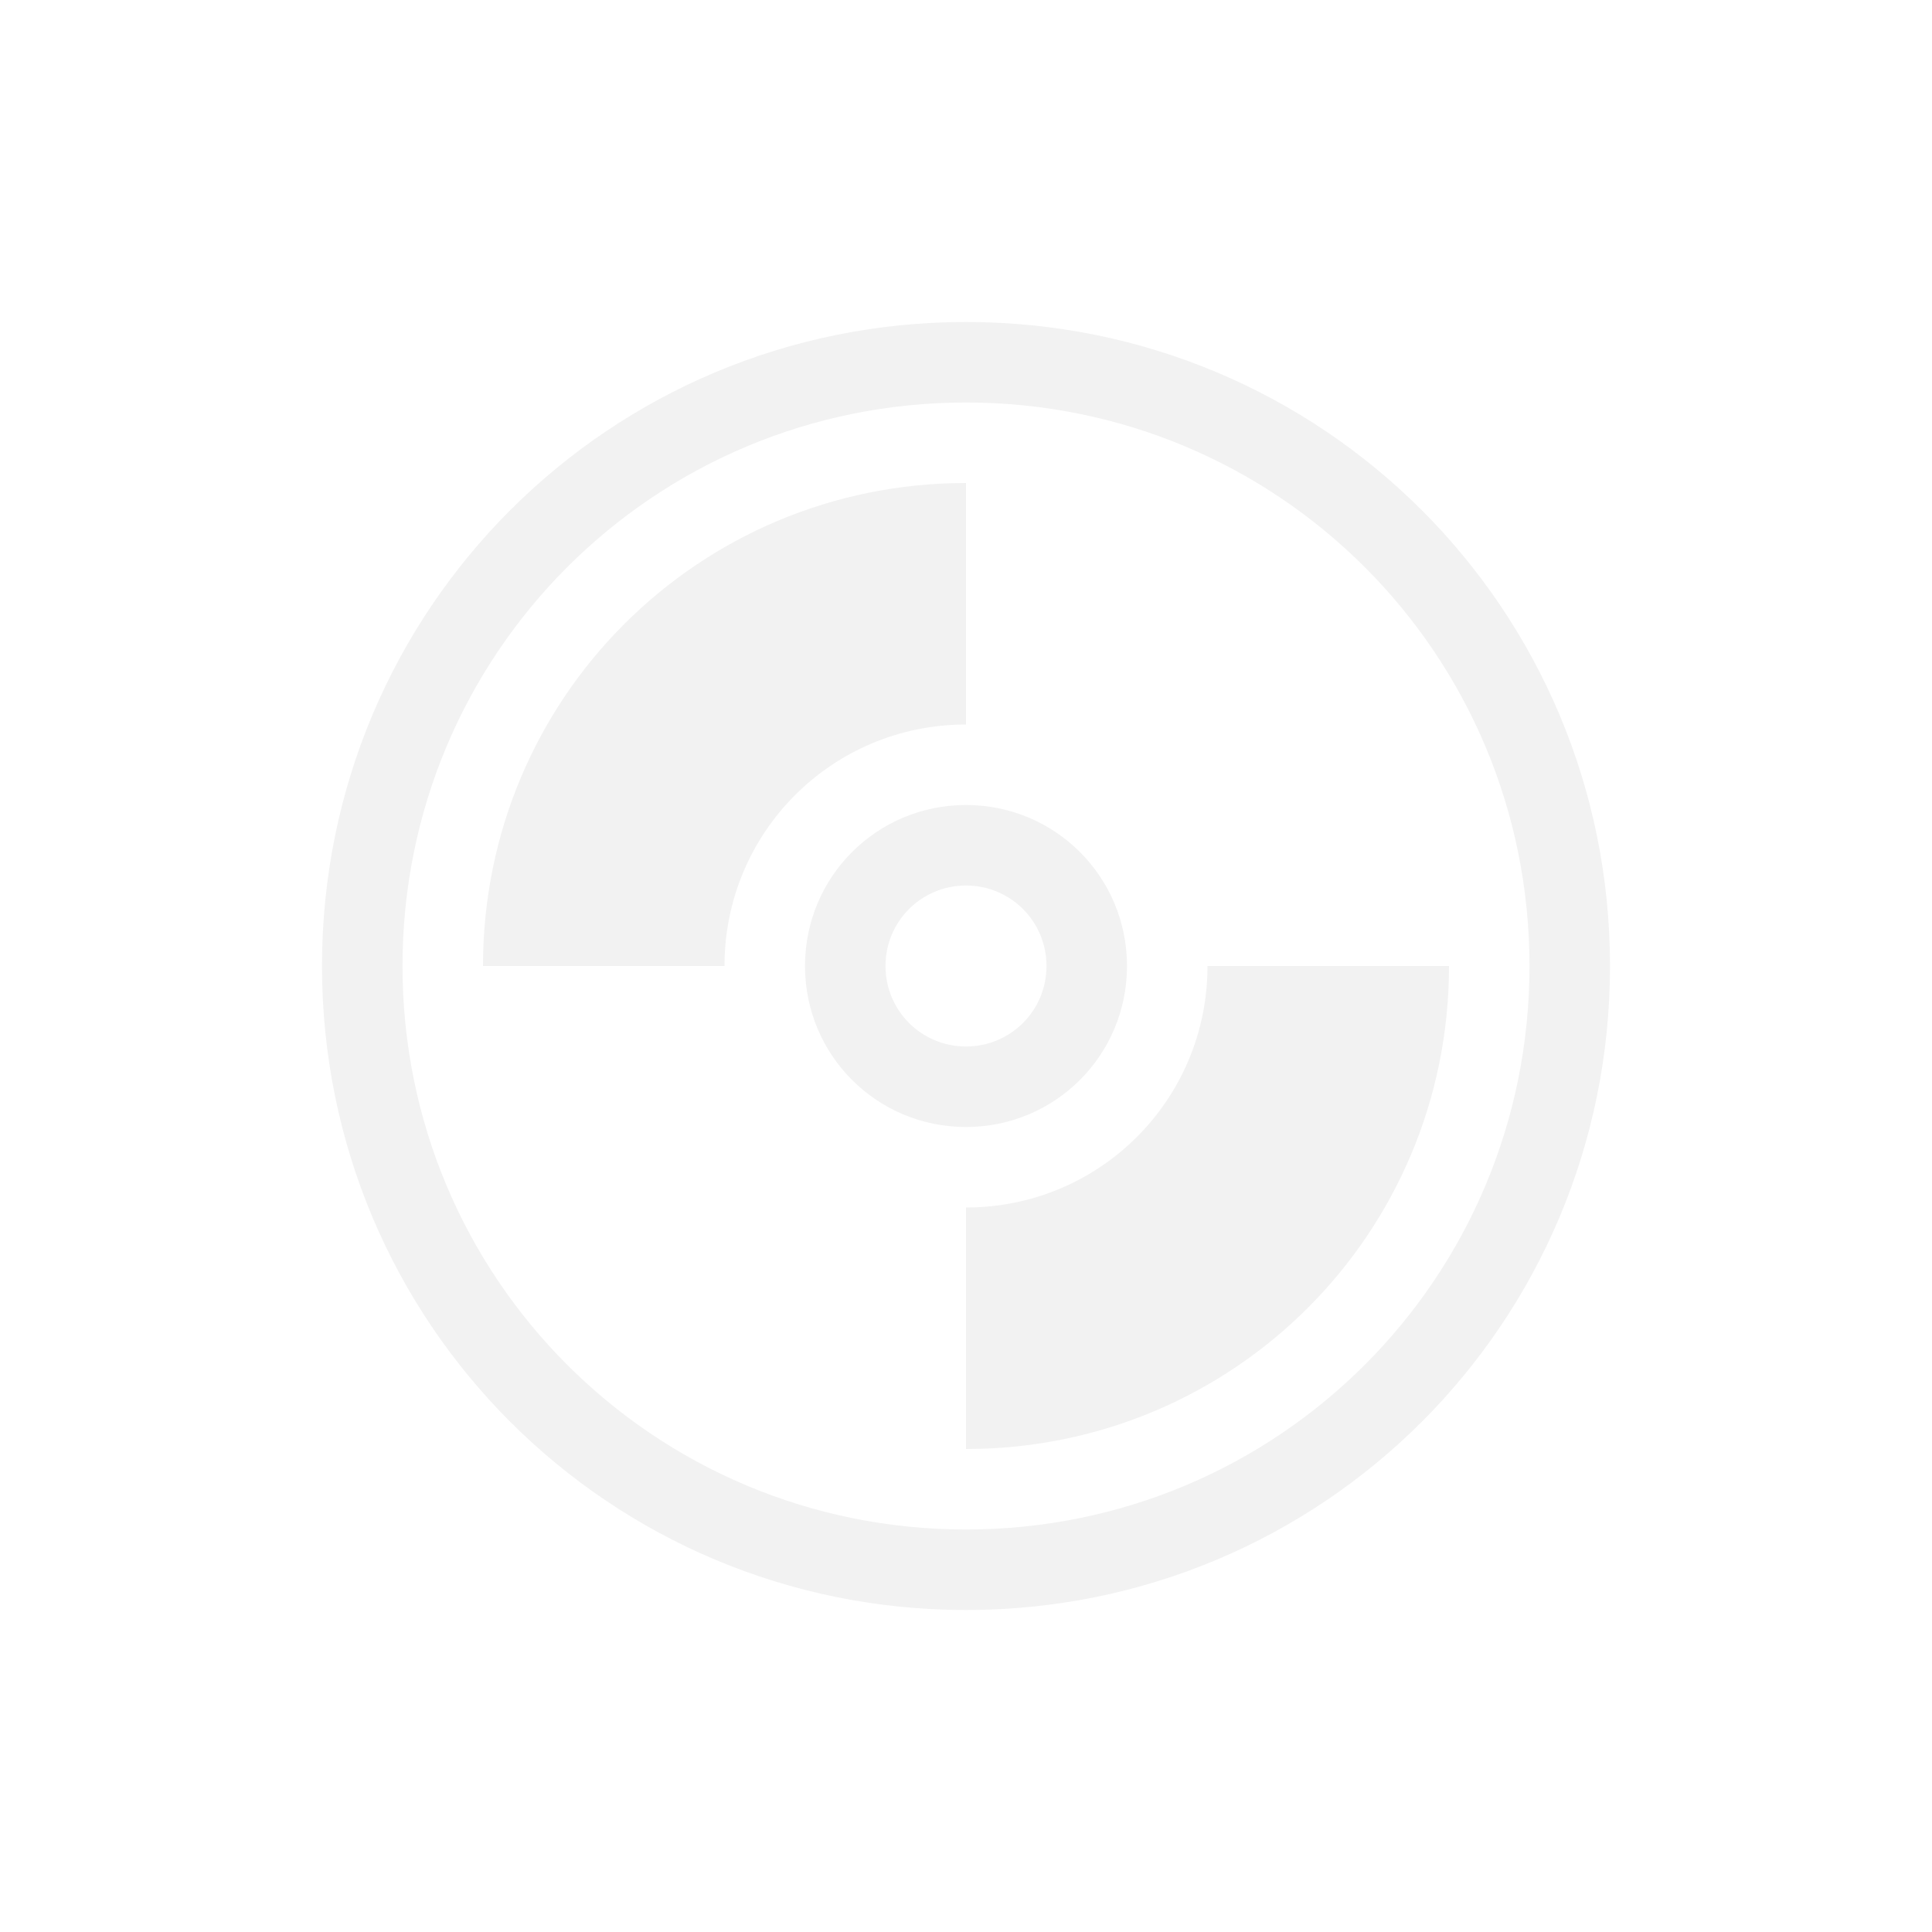
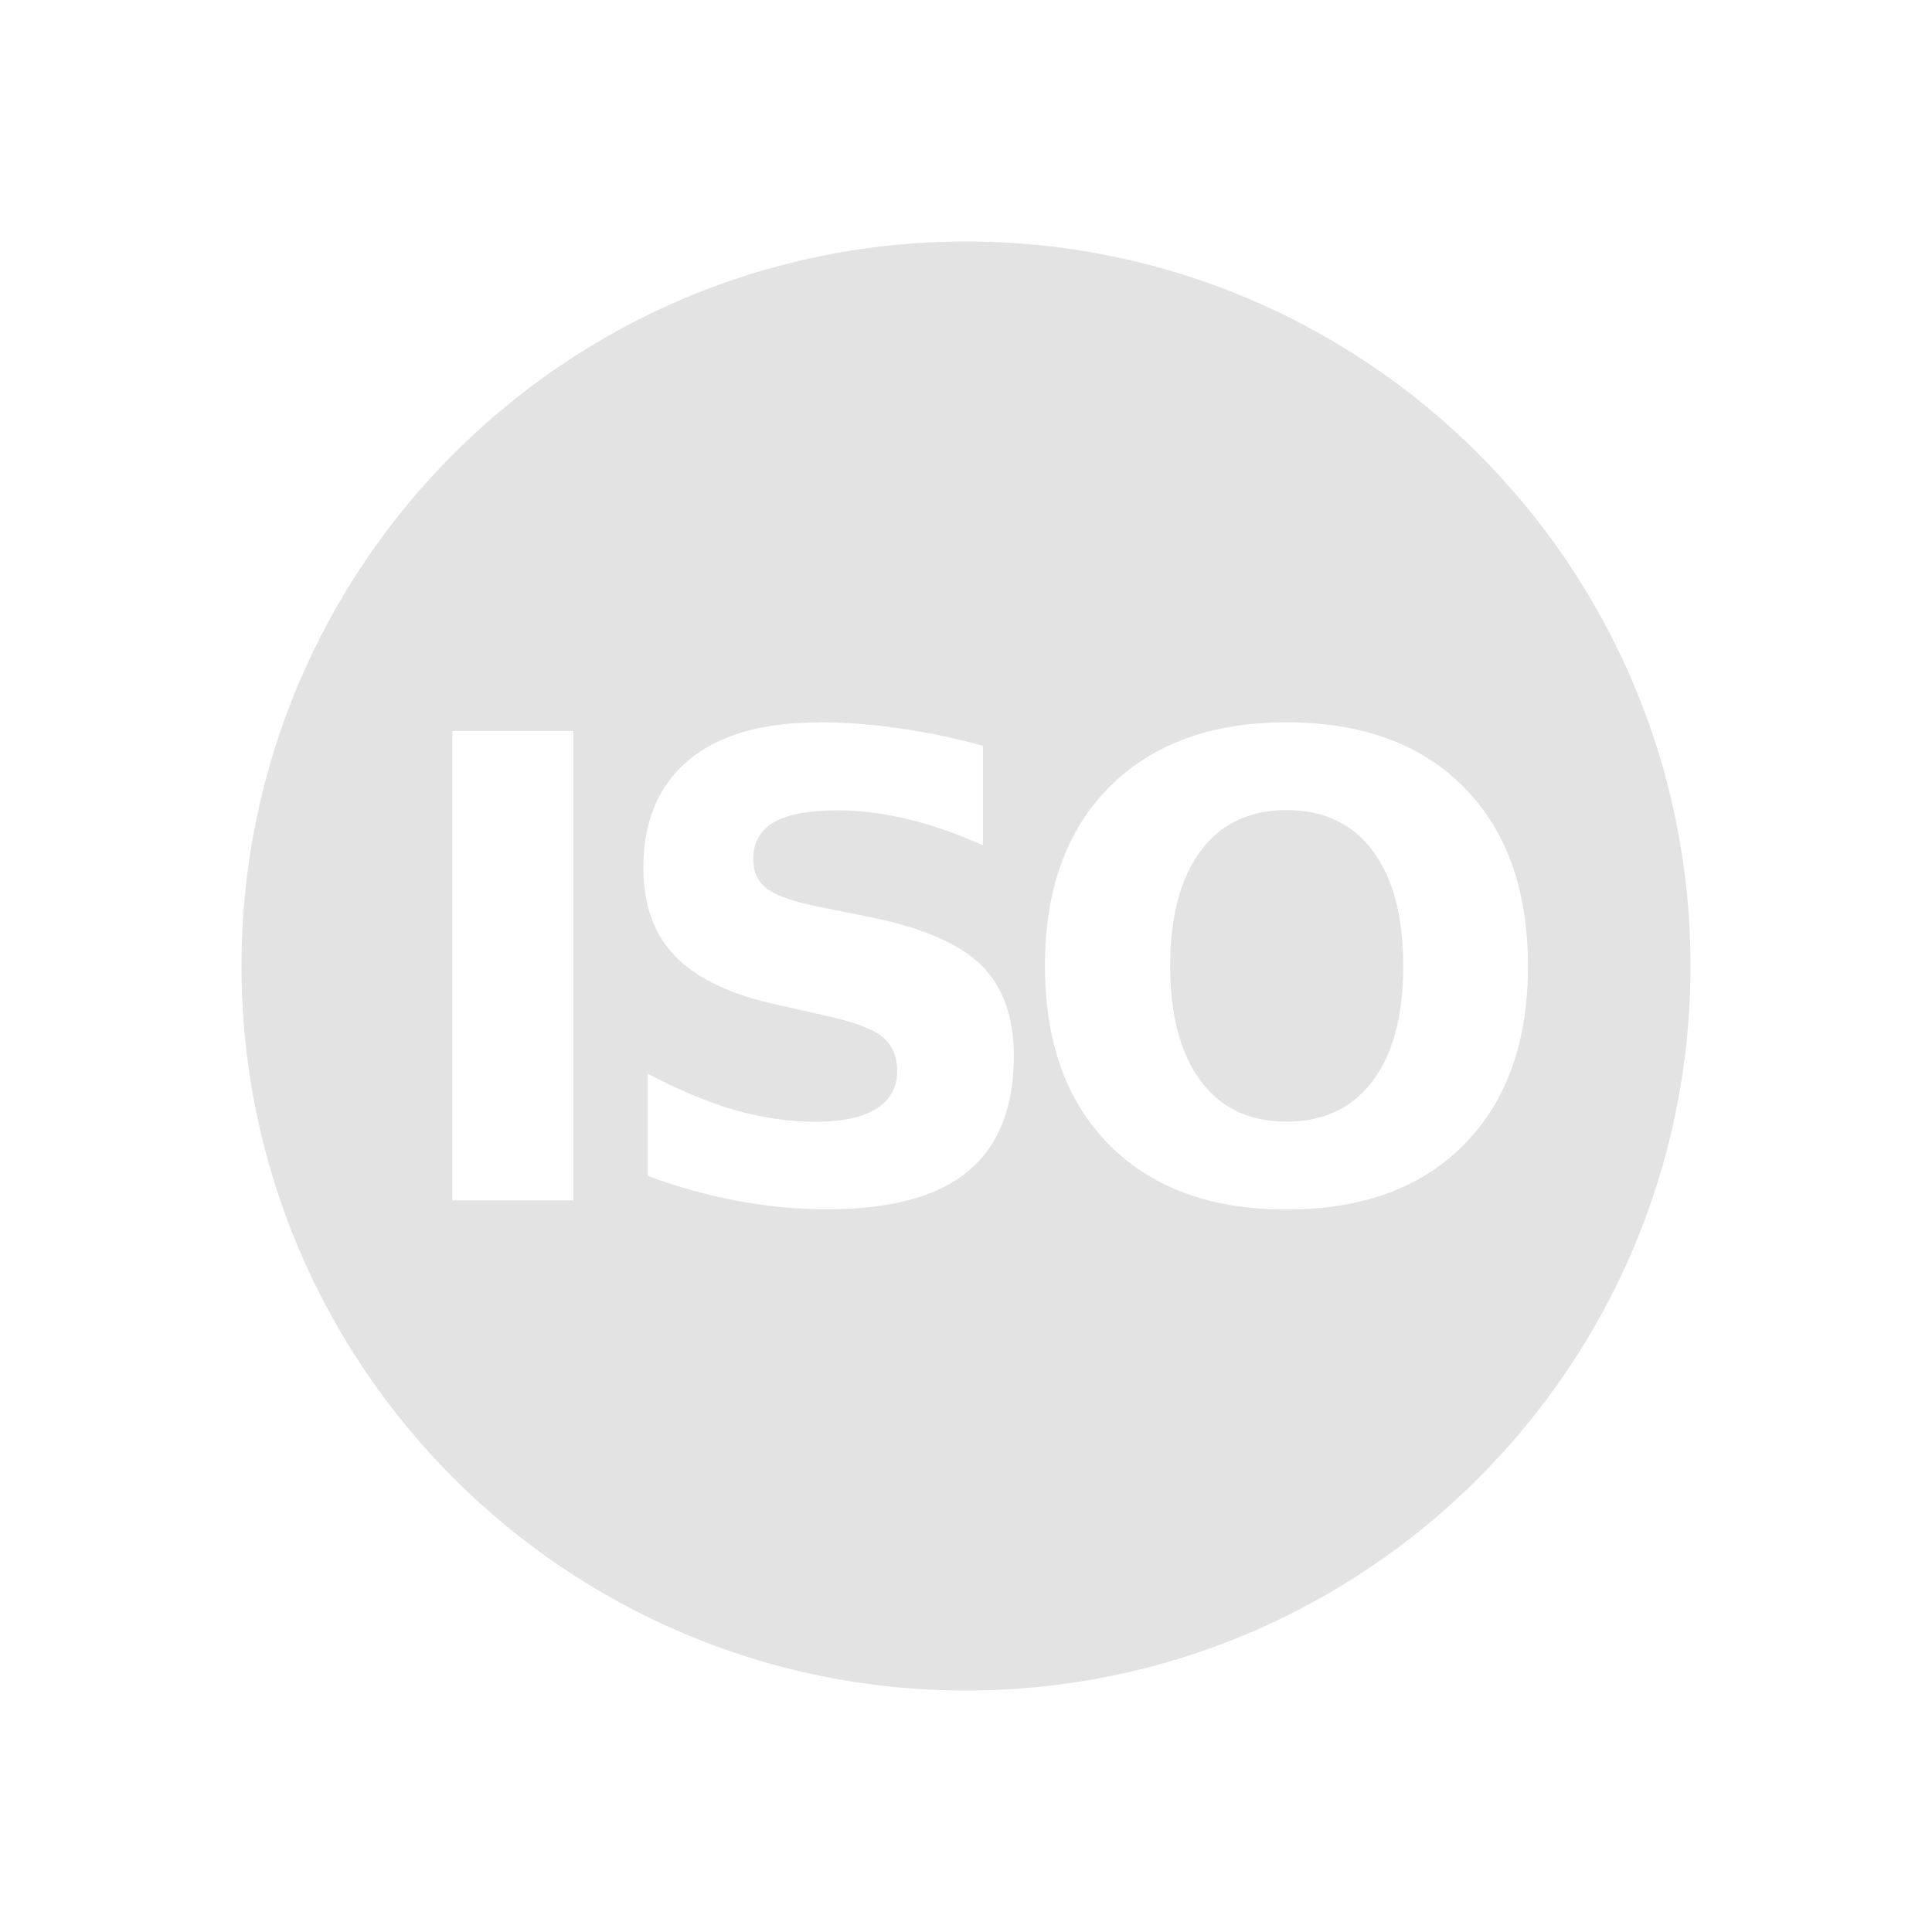
- <svg xmlns="http://www.w3.org/2000/svg" viewBox="0 0 24 24">
-   <defs id="defs3051">
-     <style type="text/css" id="current-color-scheme">
-       .ColorScheme-Text {
-         color:#f2f2f2;
-       }
-       </style>
-   </defs>
-   <path style="fill:currentColor;fill-opacity:1;stroke:none" d="M 12 4 C 7.568 4 4 7.568 4 12 C 4 16.432 7.568 20 12 20 C 16.432 20 20 16.432 20 12 C 20 7.568 16.432 4 12 4 z M 12 5 C 15.878 5 19 8.122 19 12 C 19 15.878 15.878 19 12 19 C 8.122 19 5 15.878 5 12 C 5 8.122 8.122 5 12 5 z M 12 6 C 8.676 6 6 8.676 6 12 L 9 12 C 9 10.338 10.338 9 12 9 L 12 6 z M 12 10 C 10.892 10 10 10.892 10 12 C 10 13.108 10.892 14 12 14 C 13.108 14 14 13.108 14 12 C 14 10.892 13.108 10 12 10 z M 12 11 C 12.554 11 13 11.446 13 12 C 13 12.554 12.554 13 12 13 C 11.446 13 11 12.554 11 12 C 11 11.446 11.446 11 12 11 z M 15 12 C 15 13.662 13.662 15 12 15 L 12 18 C 15.324 18 18 15.324 18 12 L 15 12 z " class="ColorScheme-Text" />
+ <svg xmlns="http://www.w3.org/2000/svg" height="24" viewBox="0 0 24 24" width="24" version="1.1" id="svg4">
+   <defs id="defs8" />
+   <g id="g852" style="stroke:none;stroke-width:0.667" transform="scale(1.5)">
+     <path style="stroke:none" id="path2" stroke-width=".255" stroke-linecap="round" fill="none" d="M 0,-4.9999999e-8 H 16 V 16 H 0 Z" />
+     <path id="path831" d="M 8,2 A 6,6 0 0 0 2,8 6,6 0 0 0 8,14 6,6 0 0 0 14,8 6,6 0 0 0 8,2 Z M 6.781,5.982 c 0.214,0 0.434,0.016 0.66,0.049 0.226,0.031 0.458,0.08 0.699,0.145 V 7 C 7.927,6.905 7.719,6.832 7.516,6.783 7.312,6.735 7.122,6.711 6.941,6.711 c -0.24,0 -0.417,0.032 -0.531,0.098 -0.115,0.066 -0.172,0.168 -0.172,0.307 0,0.104 0.037,0.185 0.113,0.244 0.078,0.057 0.219,0.107 0.422,0.148 L 7.201,7.594 c 0.432,0.087 0.74,0.219 0.922,0.396 0.182,0.177 0.273,0.429 0.273,0.756 0,0.429 -0.128,0.747 -0.383,0.957 -0.253,0.208 -0.641,0.312 -1.164,0.312 -0.247,0 -0.494,-0.023 -0.742,-0.07 C 5.859,9.898 5.612,9.83 5.363,9.738 V 8.891 c 0.248,0.132 0.488,0.233 0.719,0.301 0.233,0.066 0.457,0.098 0.672,0.098 0.219,0 0.386,-0.035 0.502,-0.107 0.116,-0.073 0.174,-0.177 0.174,-0.312 0,-0.122 -0.039,-0.215 -0.119,-0.281 C 7.232,8.522 7.076,8.464 6.84,8.412 L 6.451,8.324 C 6.062,8.241 5.778,8.108 5.598,7.926 5.419,7.743 5.328,7.497 5.328,7.188 c 0,-0.387 0.125,-0.684 0.375,-0.893 0.25,-0.208 0.609,-0.312 1.078,-0.312 z m 3.873,0 c 0.625,0 1.115,0.179 1.469,0.537 C 12.477,6.877 12.654,7.37 12.654,8 c 0,0.628 -0.177,1.123 -0.531,1.48 -0.354,0.358 -0.844,0.537 -1.469,0.537 -0.623,0 -1.113,-0.179 -1.469,-0.537 C 8.831,9.123 8.654,8.628 8.654,8 c 0,-0.63 0.177,-1.123 0.531,-1.48 C 9.541,6.162 10.031,5.982 10.654,5.982 Z M 3.746,6.053 H 4.748 V 9.941 H 3.746 Z m 6.908,0.656 c -0.306,0 -0.543,0.112 -0.711,0.338 C 9.775,7.273 9.691,7.59 9.691,8 c 0,0.408 0.084,0.725 0.252,0.951 0.168,0.226 0.405,0.338 0.711,0.338 0.307,0 0.546,-0.112 0.715,-0.338 C 11.538,8.725 11.621,8.408 11.621,8 c 0,-0.41 -0.084,-0.727 -0.252,-0.953 C 11.201,6.821 10.962,6.709 10.654,6.709 Z" style="opacity:0.6;fill:#d0d0d0;fill-opacity:1;stroke:none;stroke-width:0.8" />
+   </g>
</svg>
